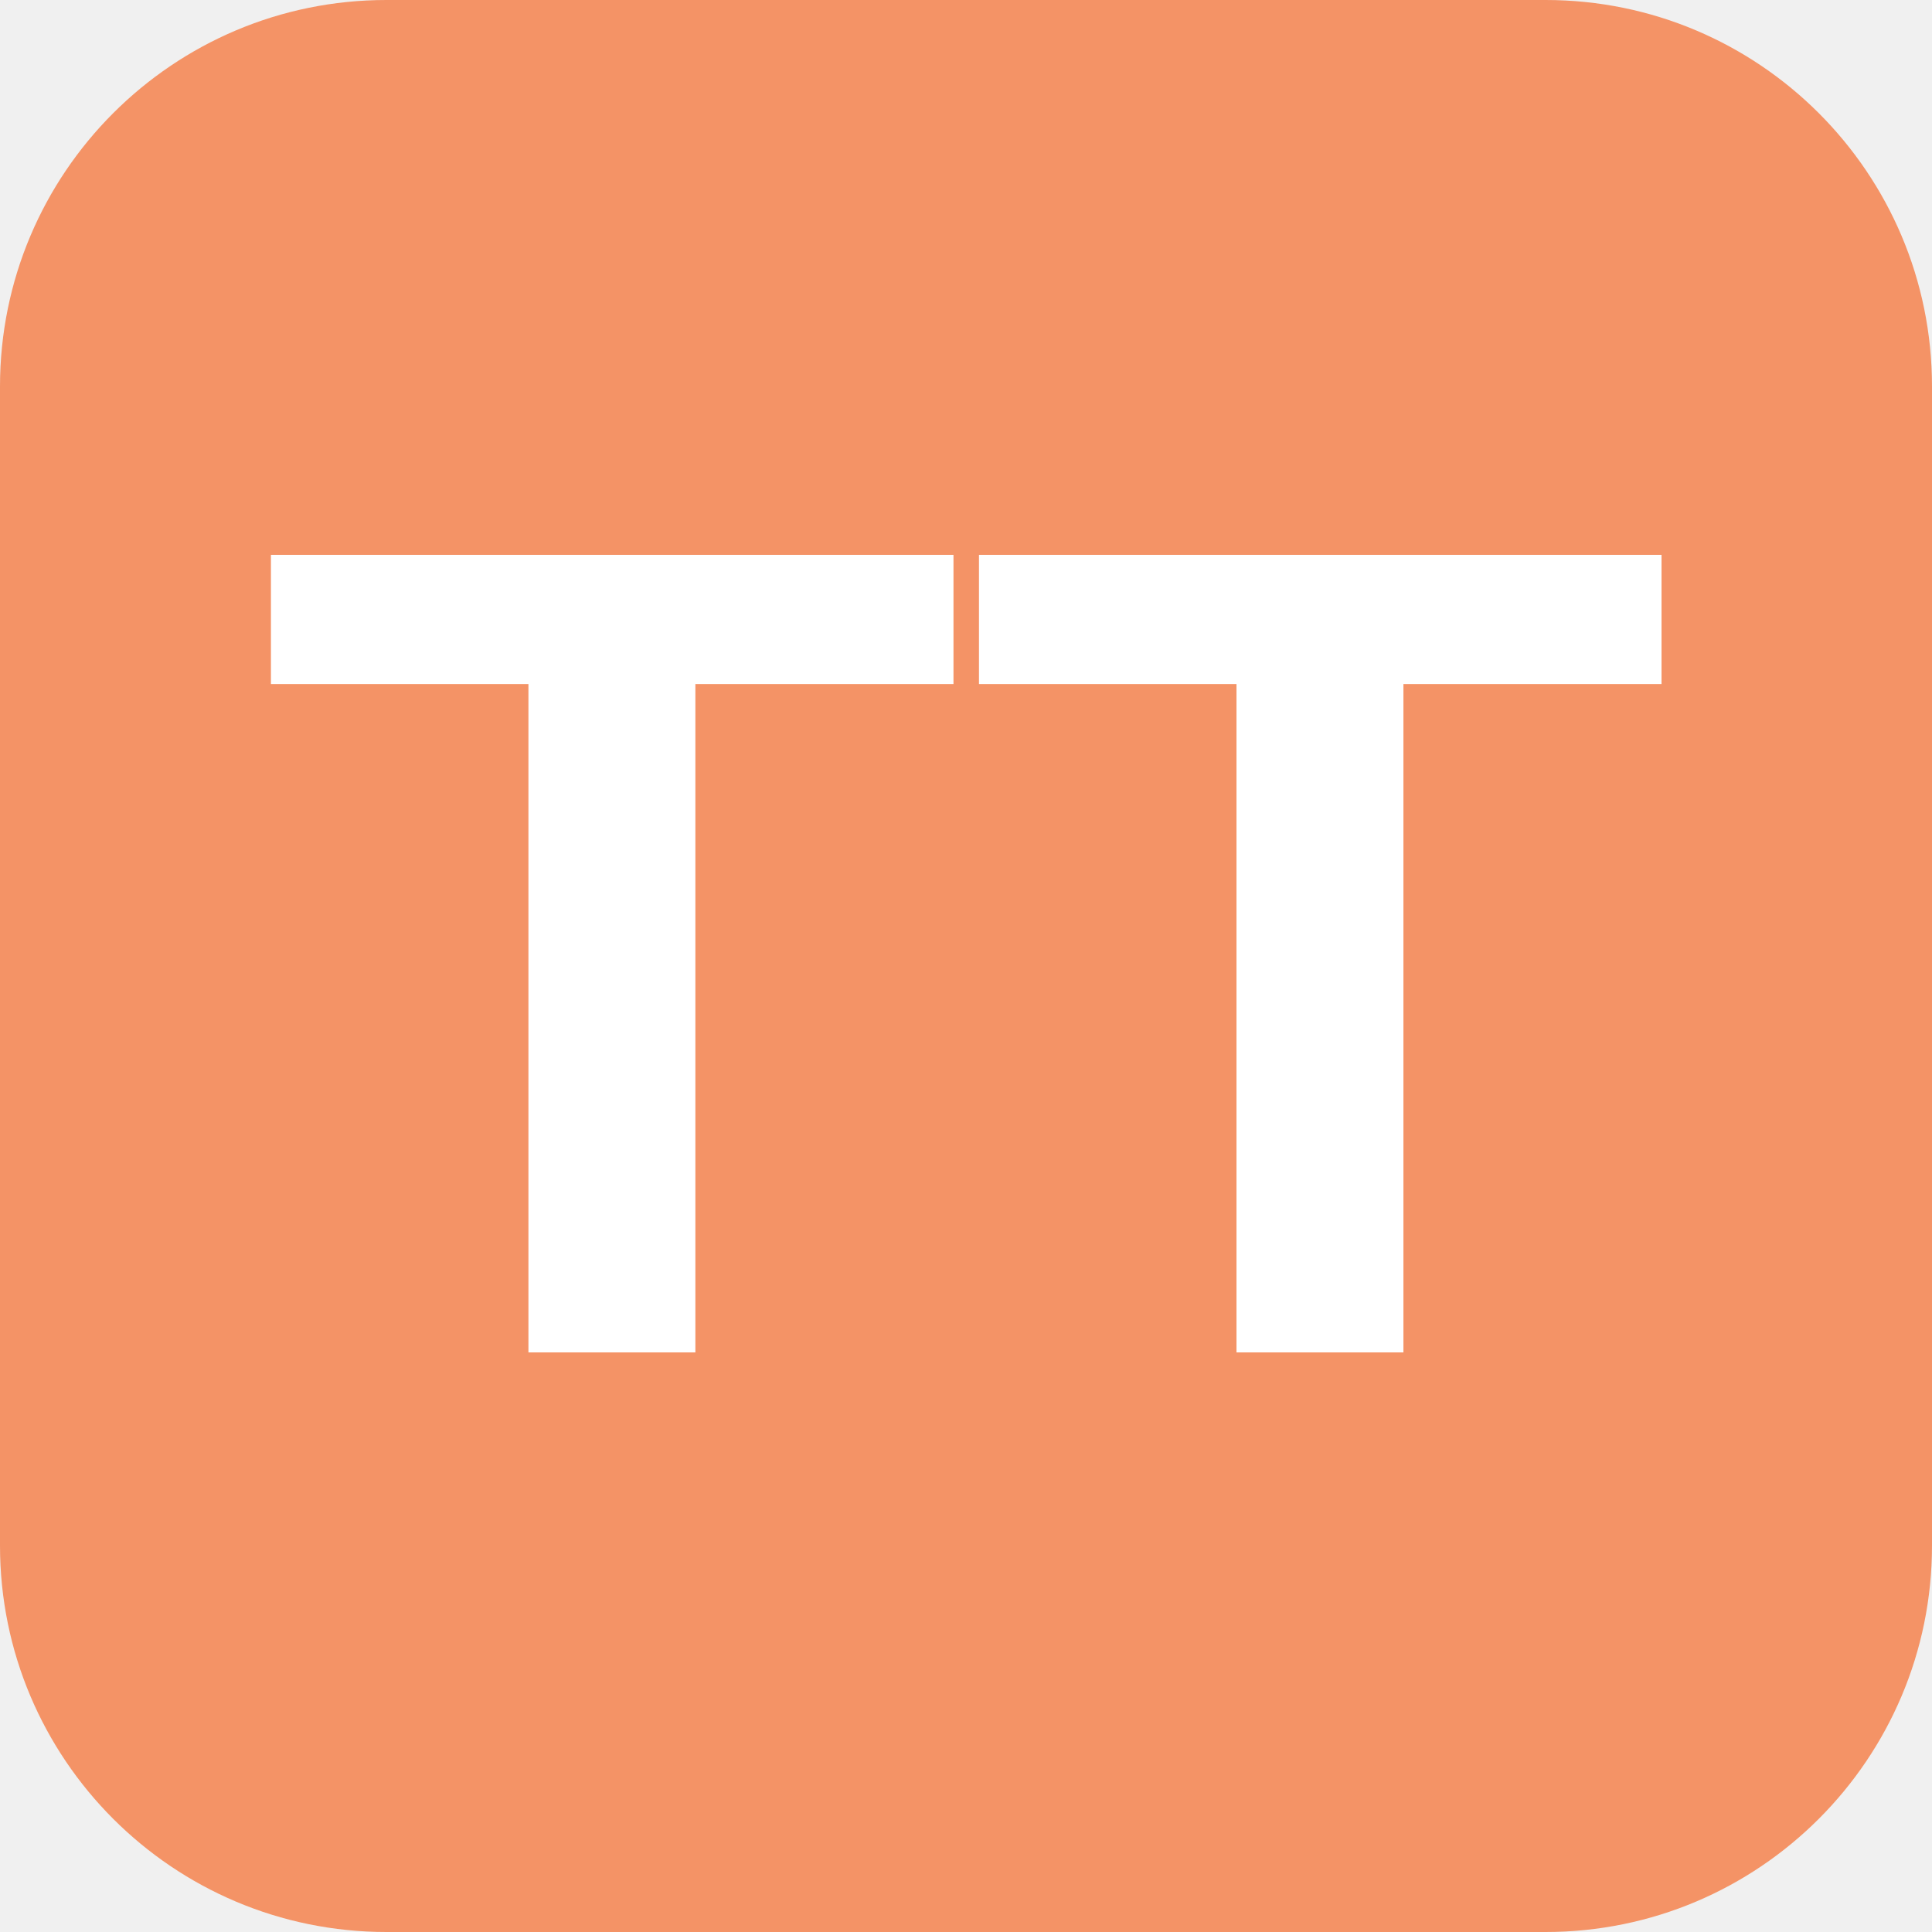
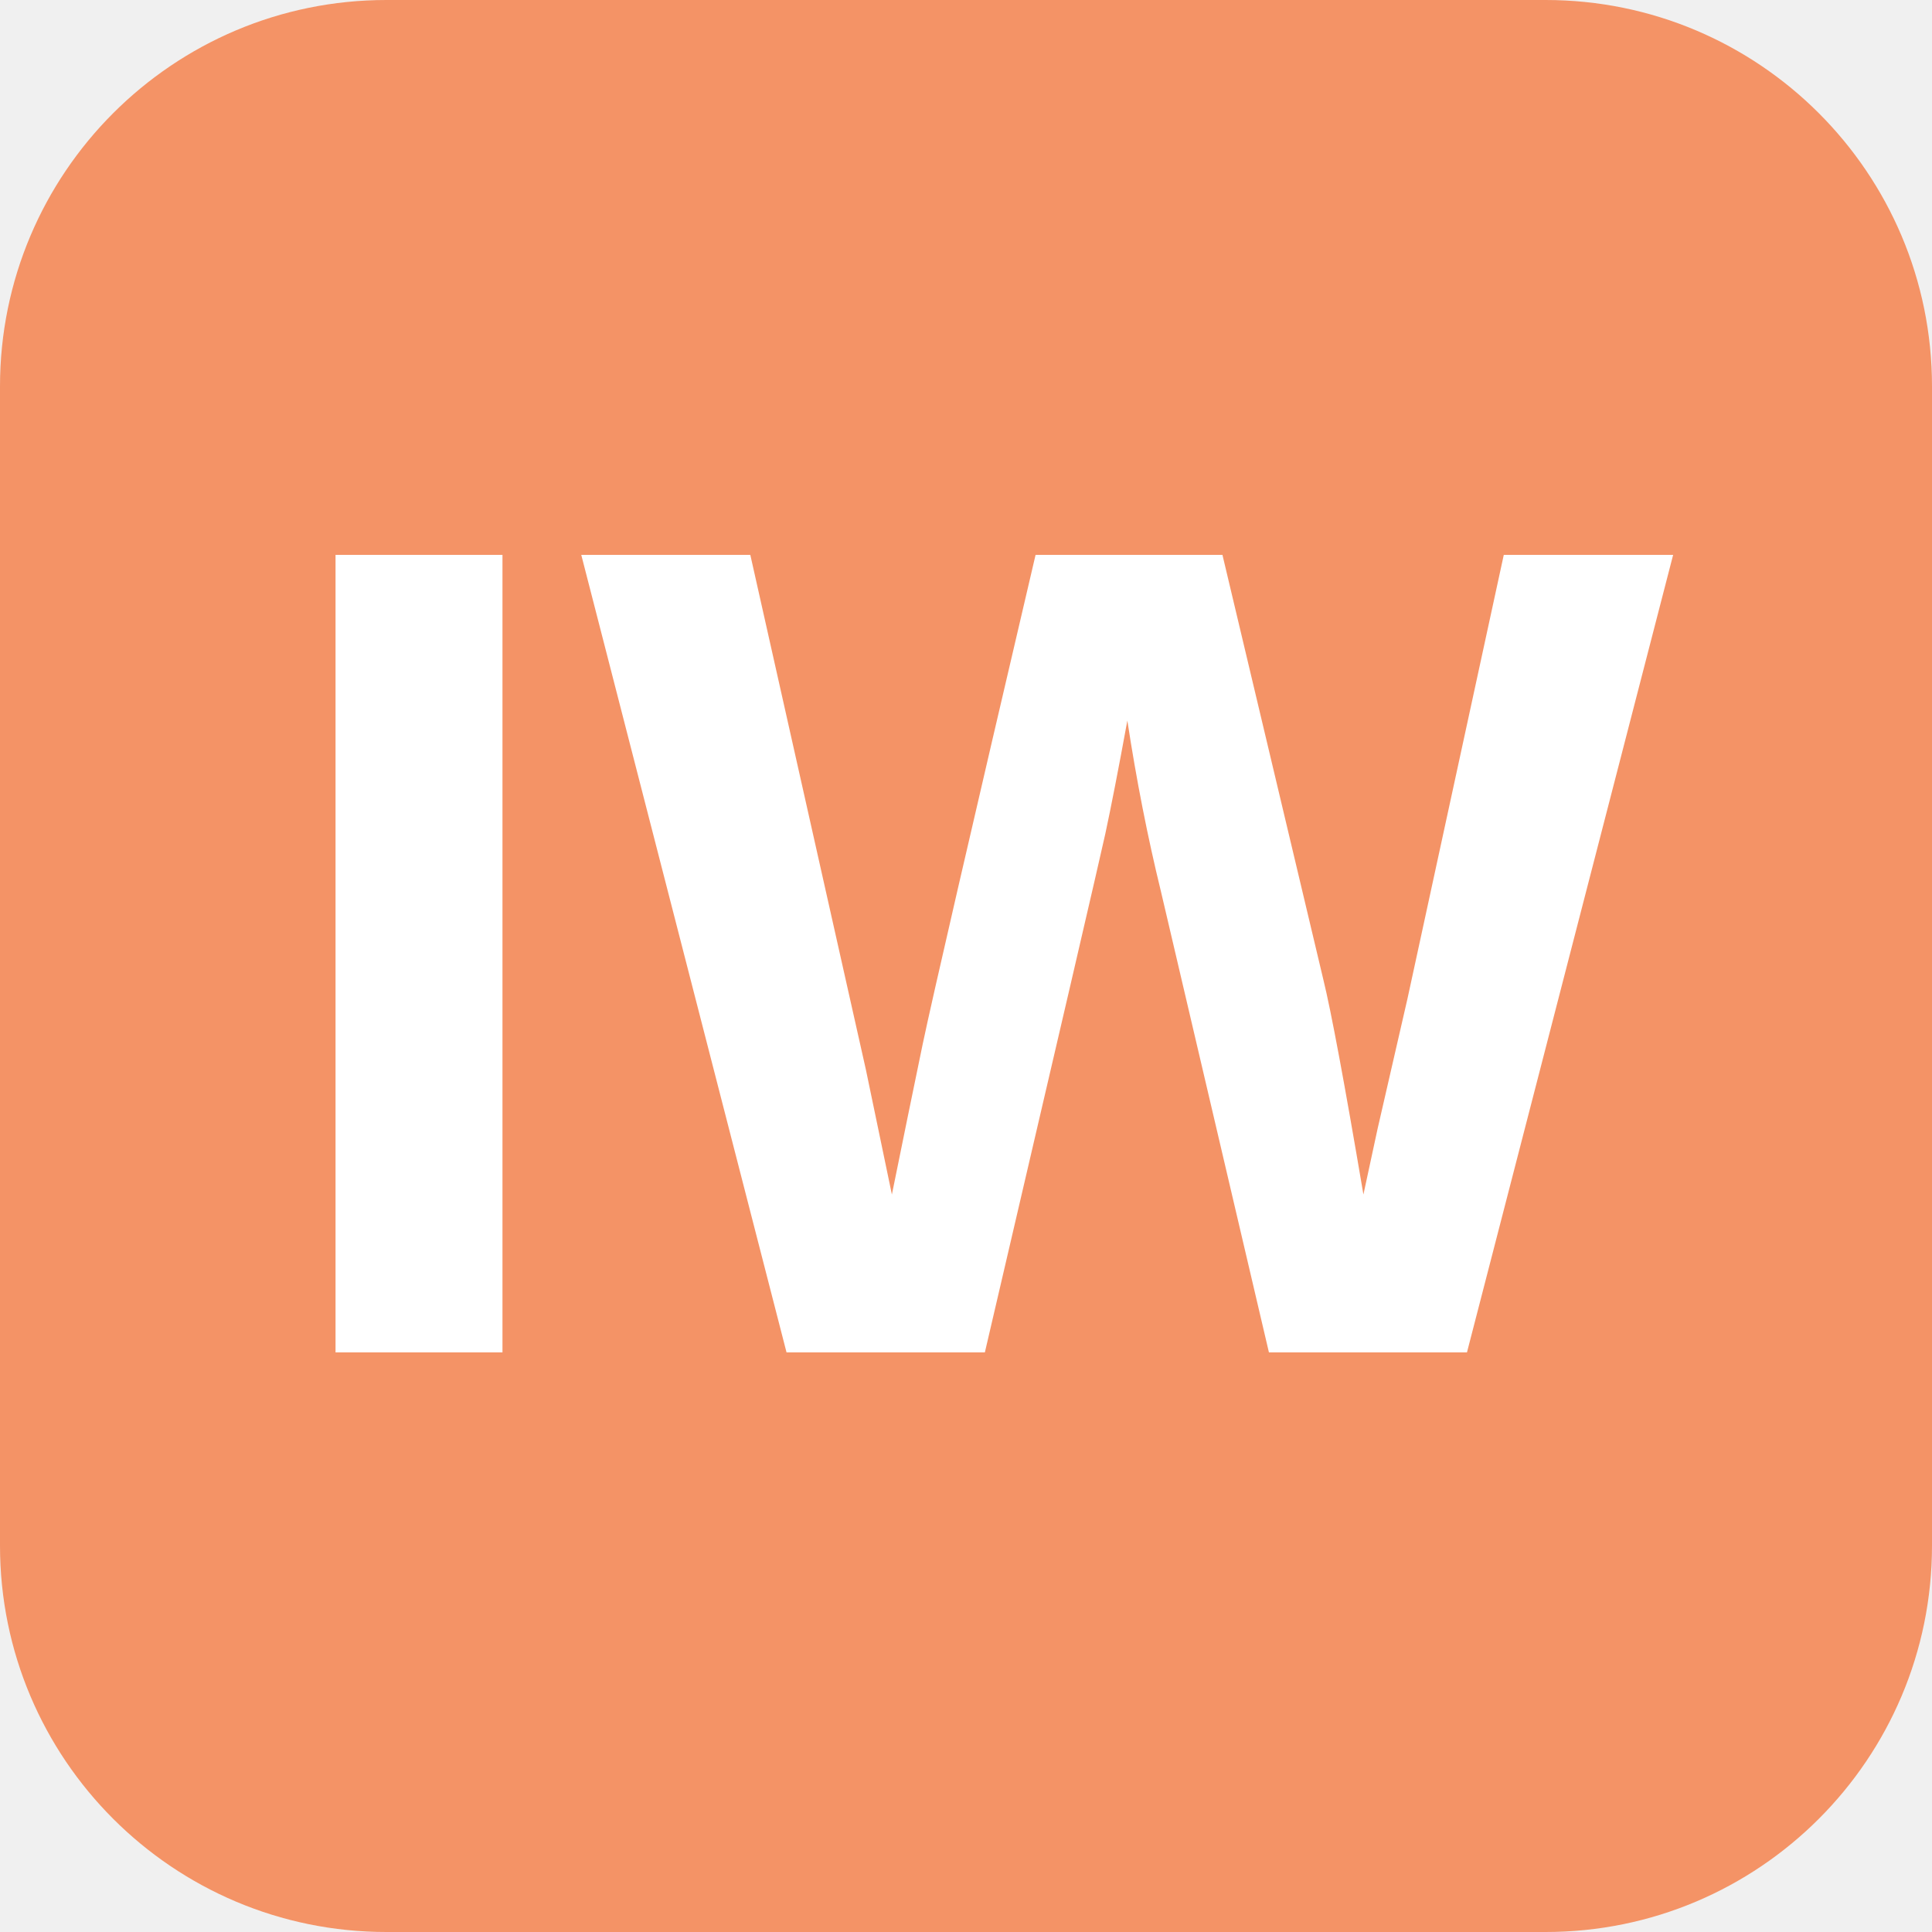
<svg xmlns="http://www.w3.org/2000/svg" viewBox="0 0 100 100">
  <rect width="100" height="100" rx="20" fill="#f49366" />
-   <text x="50" y="70" font-family="Arial, sans-serif" font-size="60" font-weight="bold" text-anchor="middle" fill="#ffffff">TT</text>
+   <text x="50" y="70" font-family="Arial, sans-serif" font-size="60" font-weight="bold" text-anchor="middle" fill="#ffffff">IW</text>
</svg>
